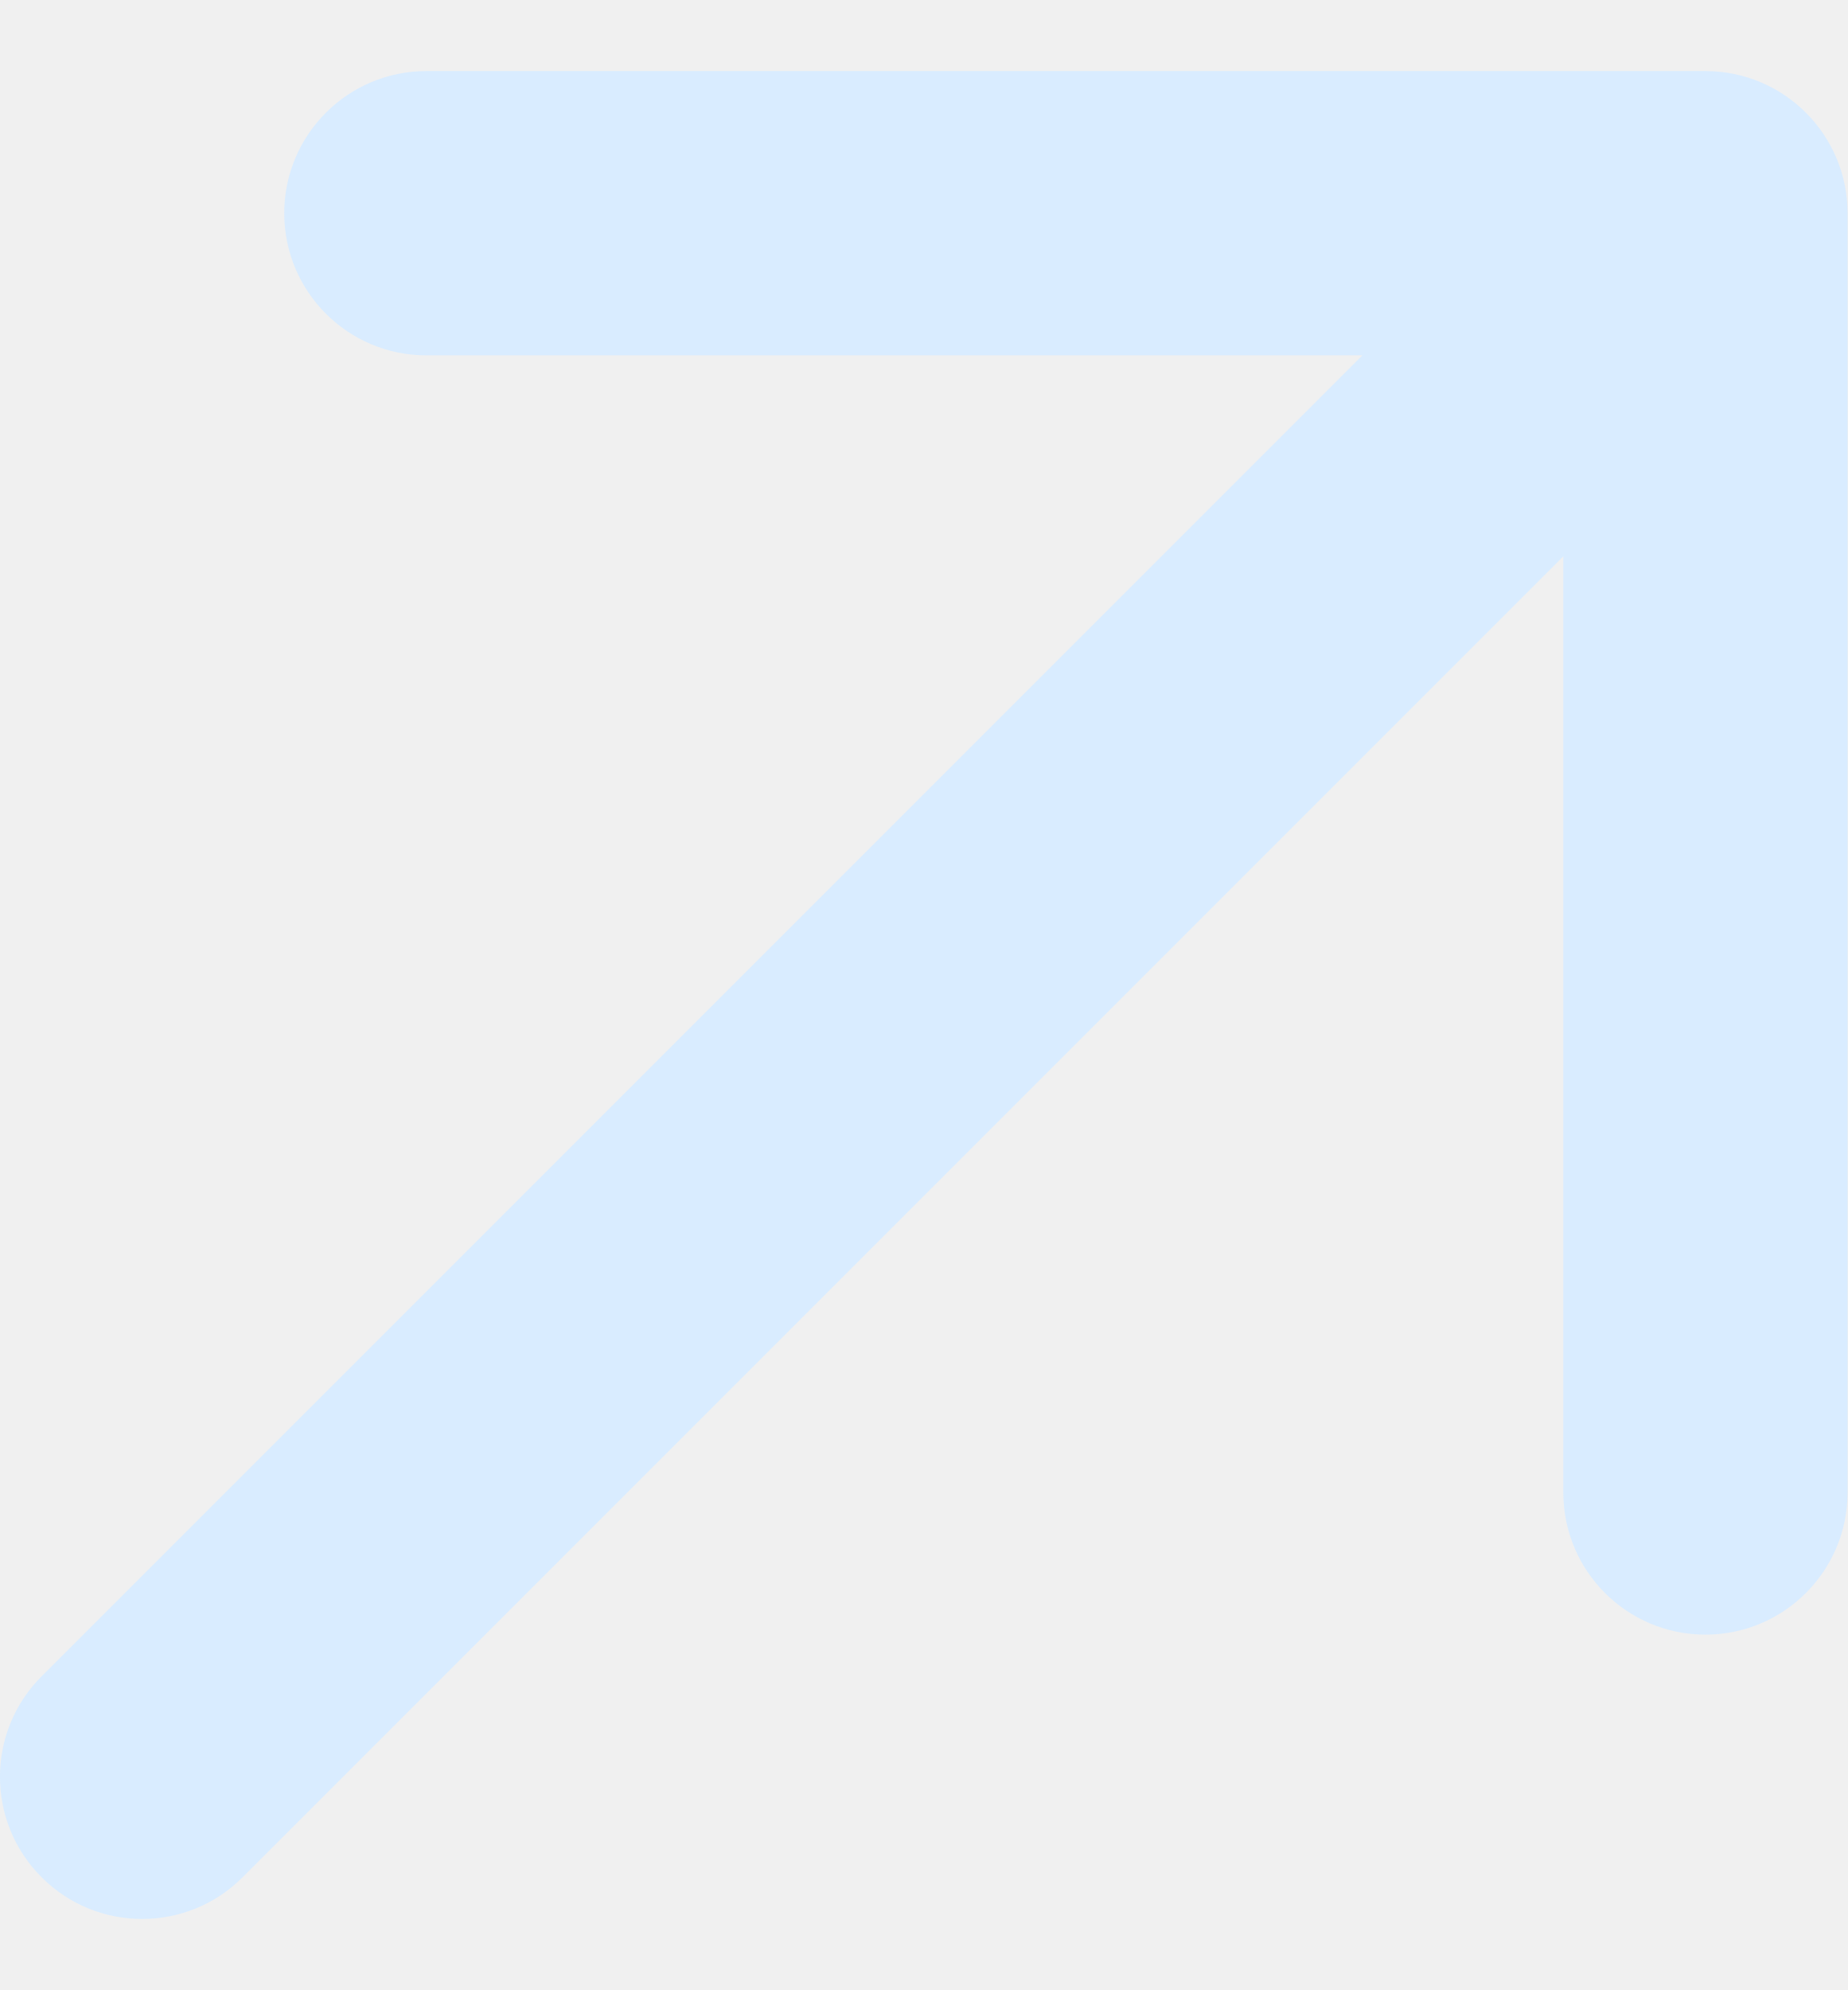
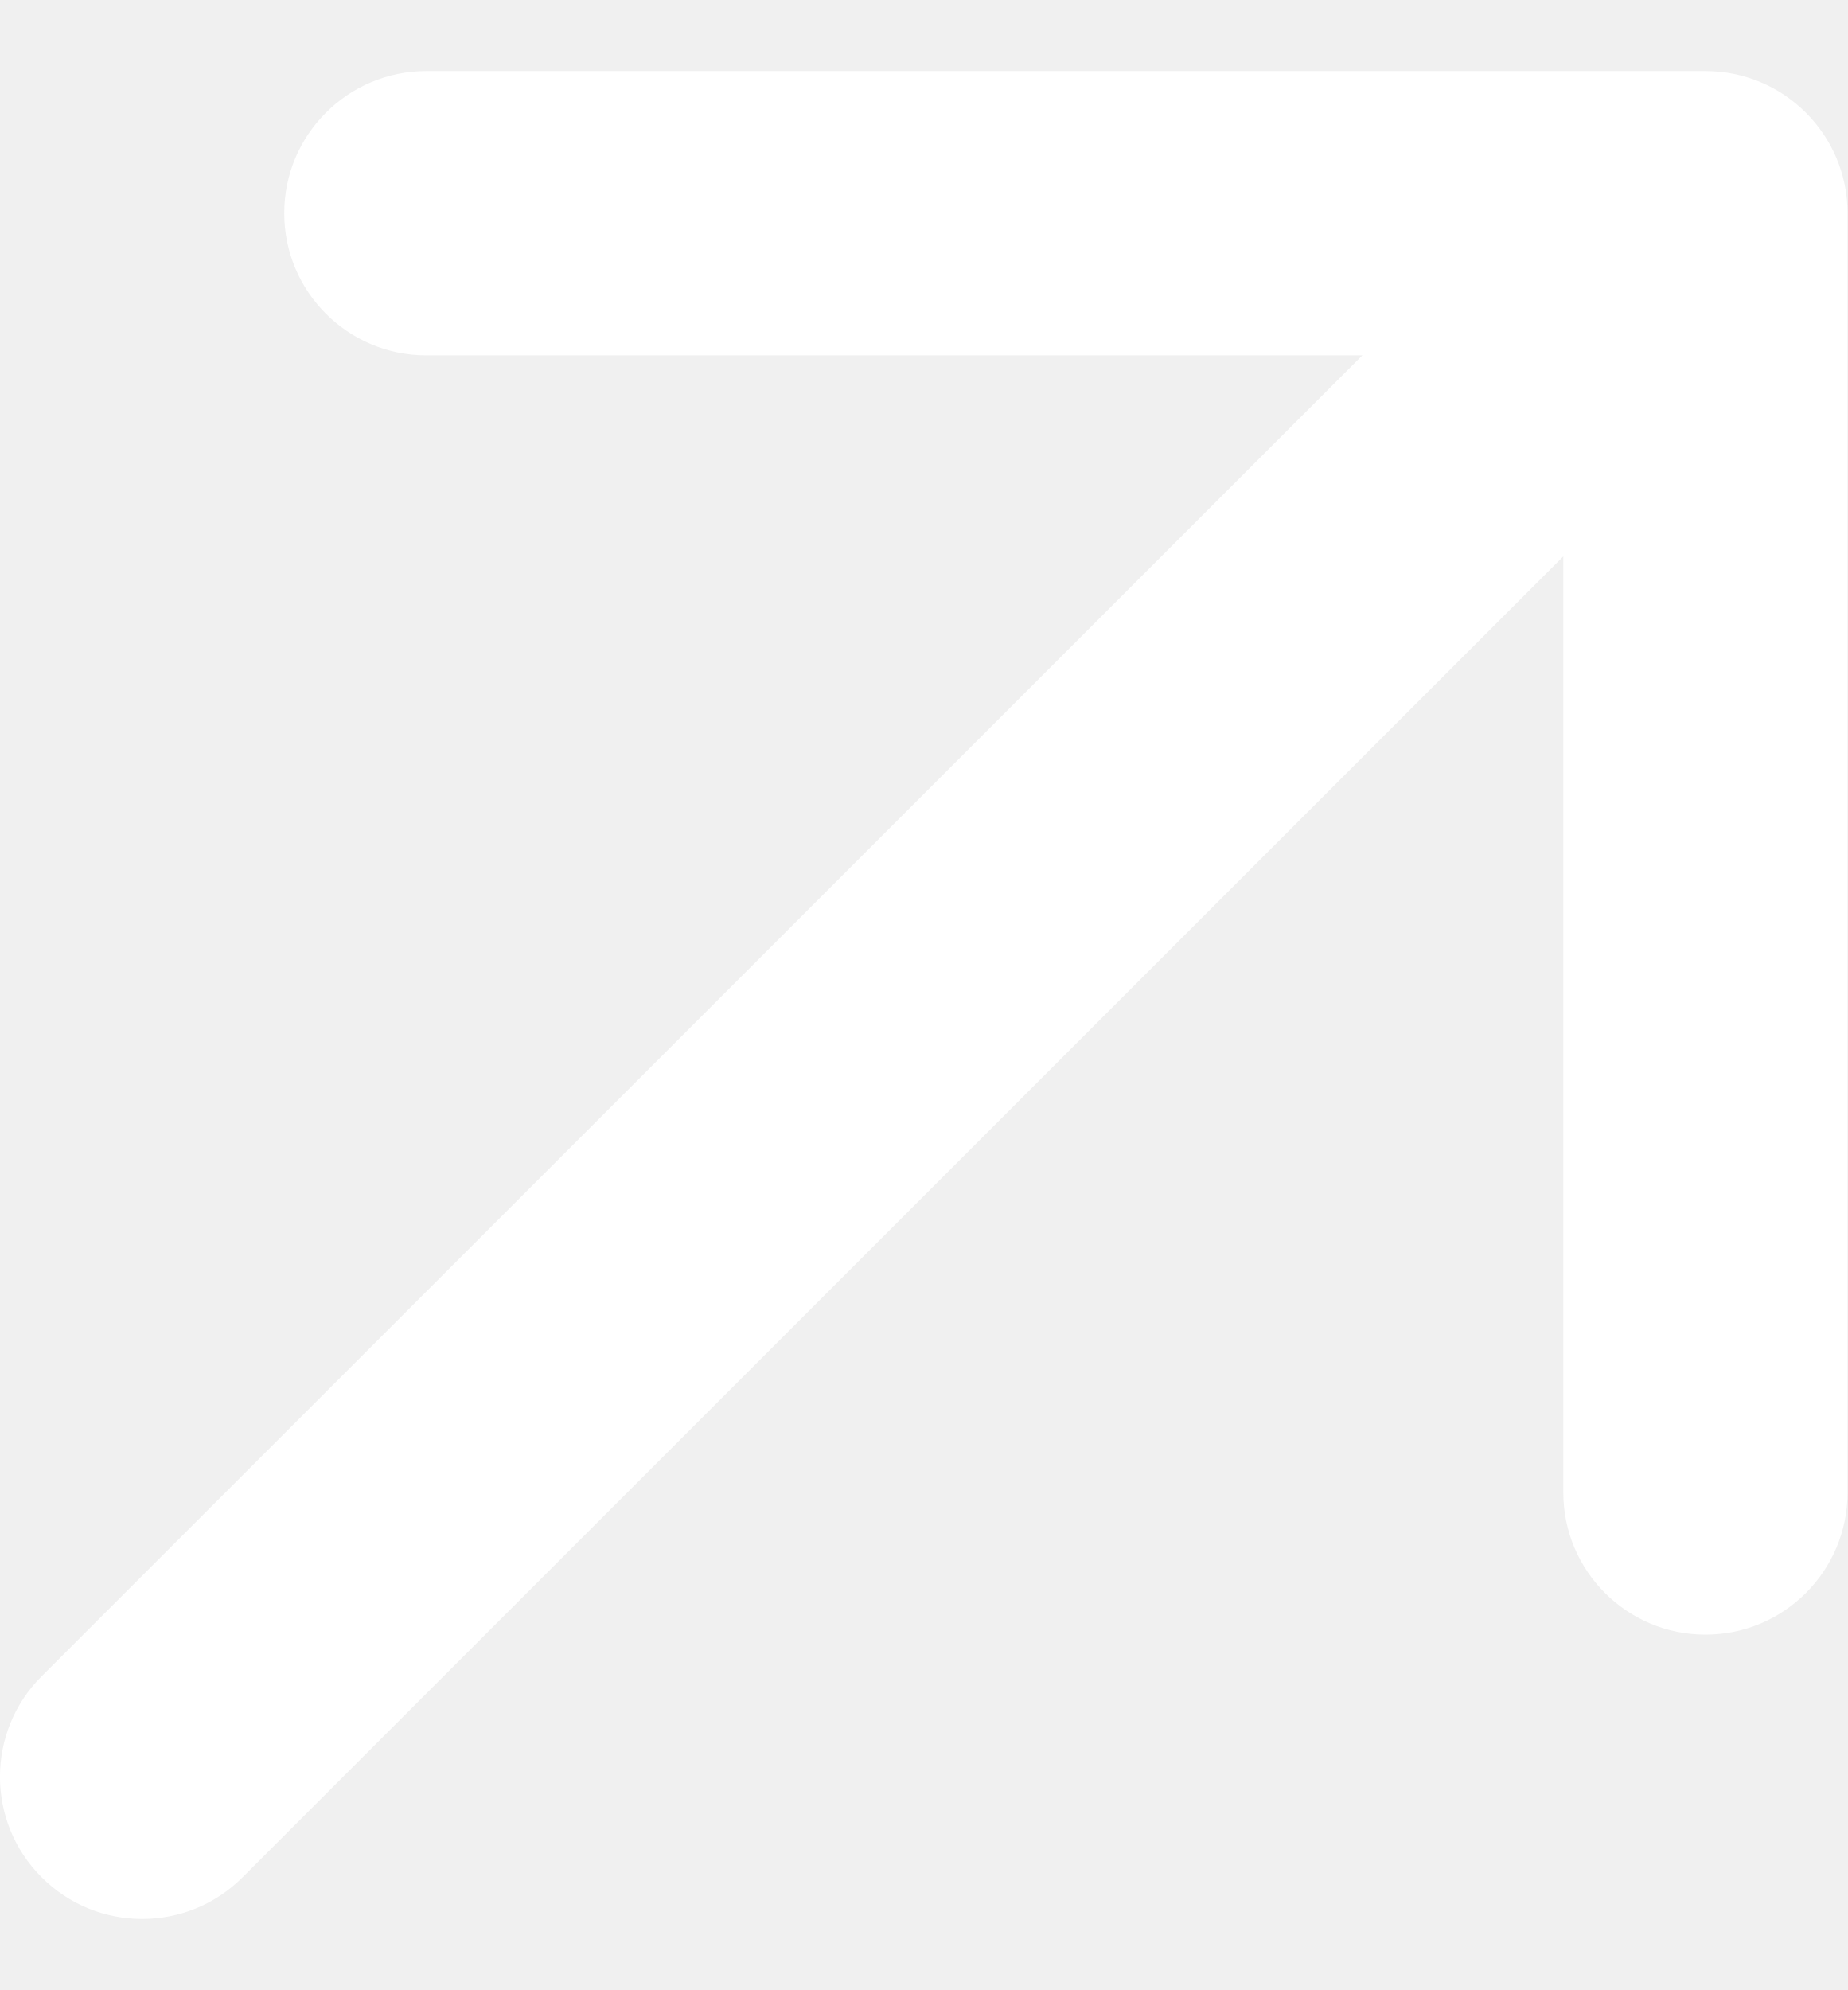
<svg xmlns="http://www.w3.org/2000/svg" width="13" height="14" viewBox="0 0 13 14" fill="none">
-   <path d="M0.293 11.793C-0.098 12.183 -0.098 12.817 0.293 13.207C0.683 13.598 1.317 13.598 1.707 13.207L0.293 11.793ZM13 1.5C13 0.948 12.552 0.5 12 0.5L3 0.5C2.448 0.5 2 0.948 2 1.5C2 2.052 2.448 2.5 3 2.5L11 2.5L11 10.5C11 11.052 11.448 11.5 12 11.5C12.552 11.5 13 11.052 13 10.5L13 1.5ZM1.707 13.207L12.707 2.207L11.293 0.793L0.293 11.793L1.707 13.207Z" fill="#d9ecff" />
+   <path d="M0.293 11.793C-0.098 12.183 -0.098 12.817 0.293 13.207C0.683 13.598 1.317 13.598 1.707 13.207L0.293 11.793ZM13 1.5C13 0.948 12.552 0.5 12 0.5L3 0.5C2.448 0.5 2 0.948 2 1.5C2 2.052 2.448 2.5 3 2.5L11 2.5L11 10.5C11 11.052 11.448 11.5 12 11.5C12.552 11.5 13 11.052 13 10.5L13 1.5ZM1.707 13.207L12.707 2.207L11.293 0.793L0.293 11.793L1.707 13.207Z" fill="#FFFFFF" />
</svg>
